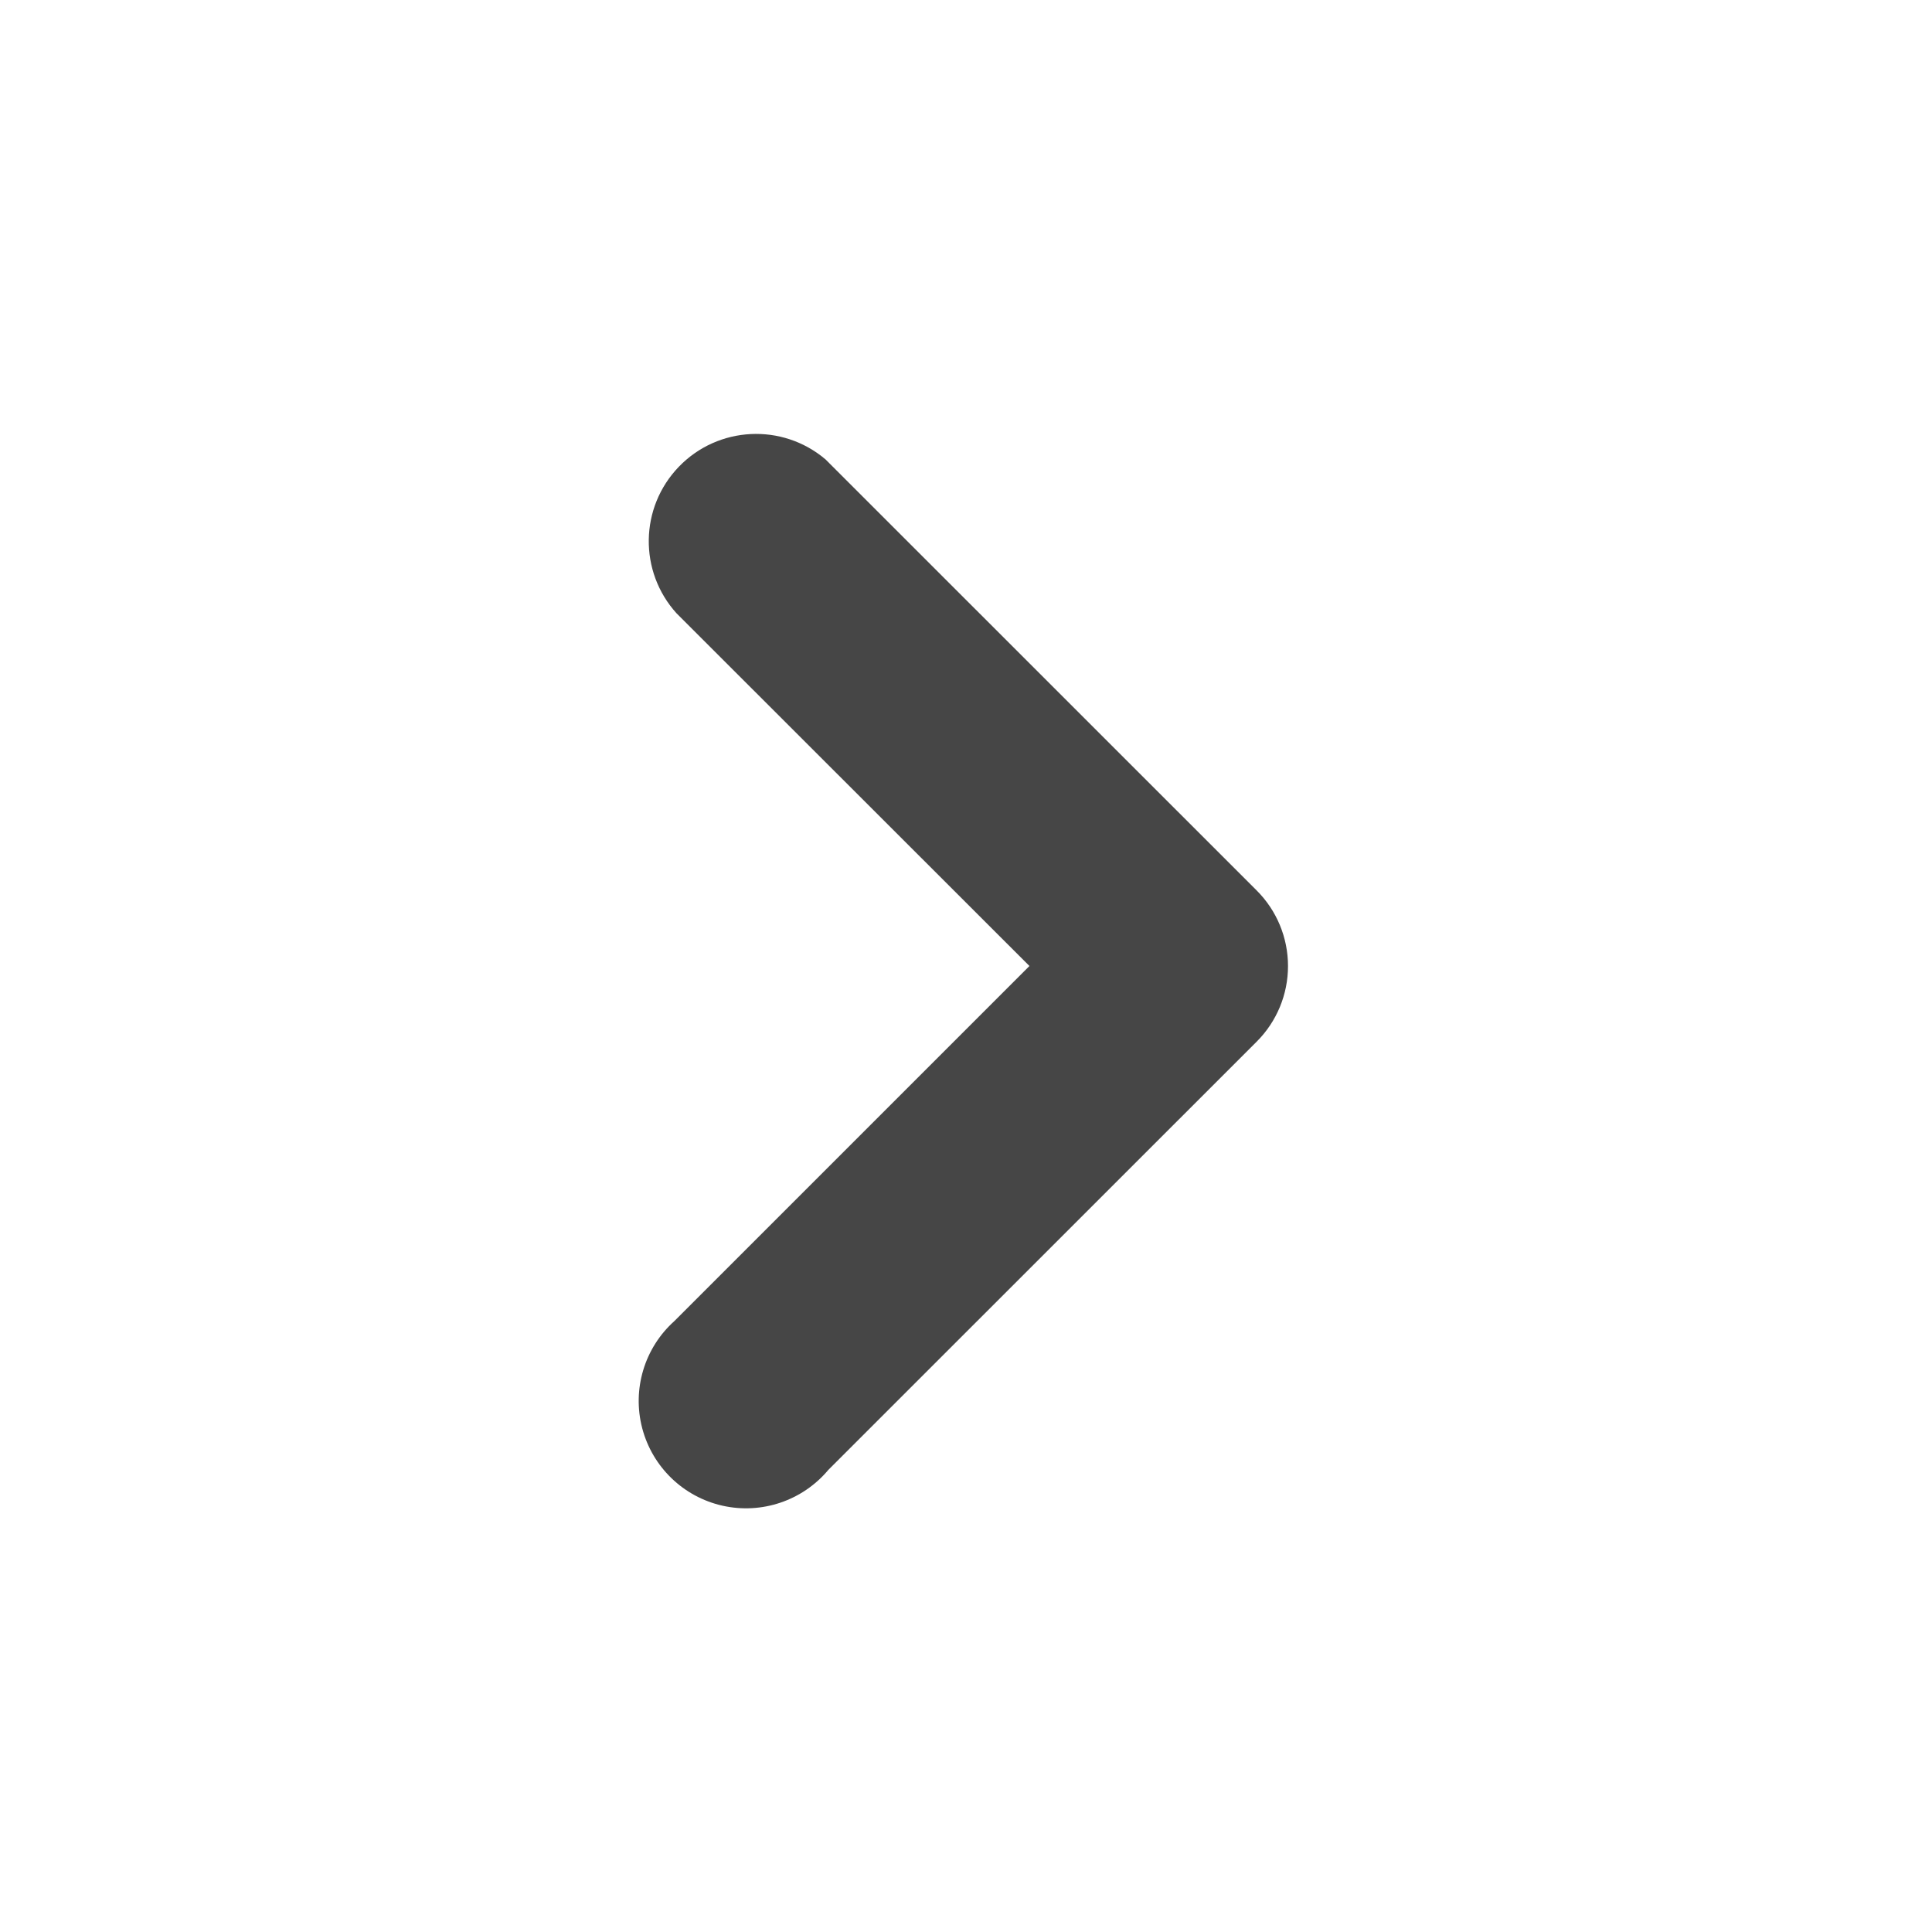
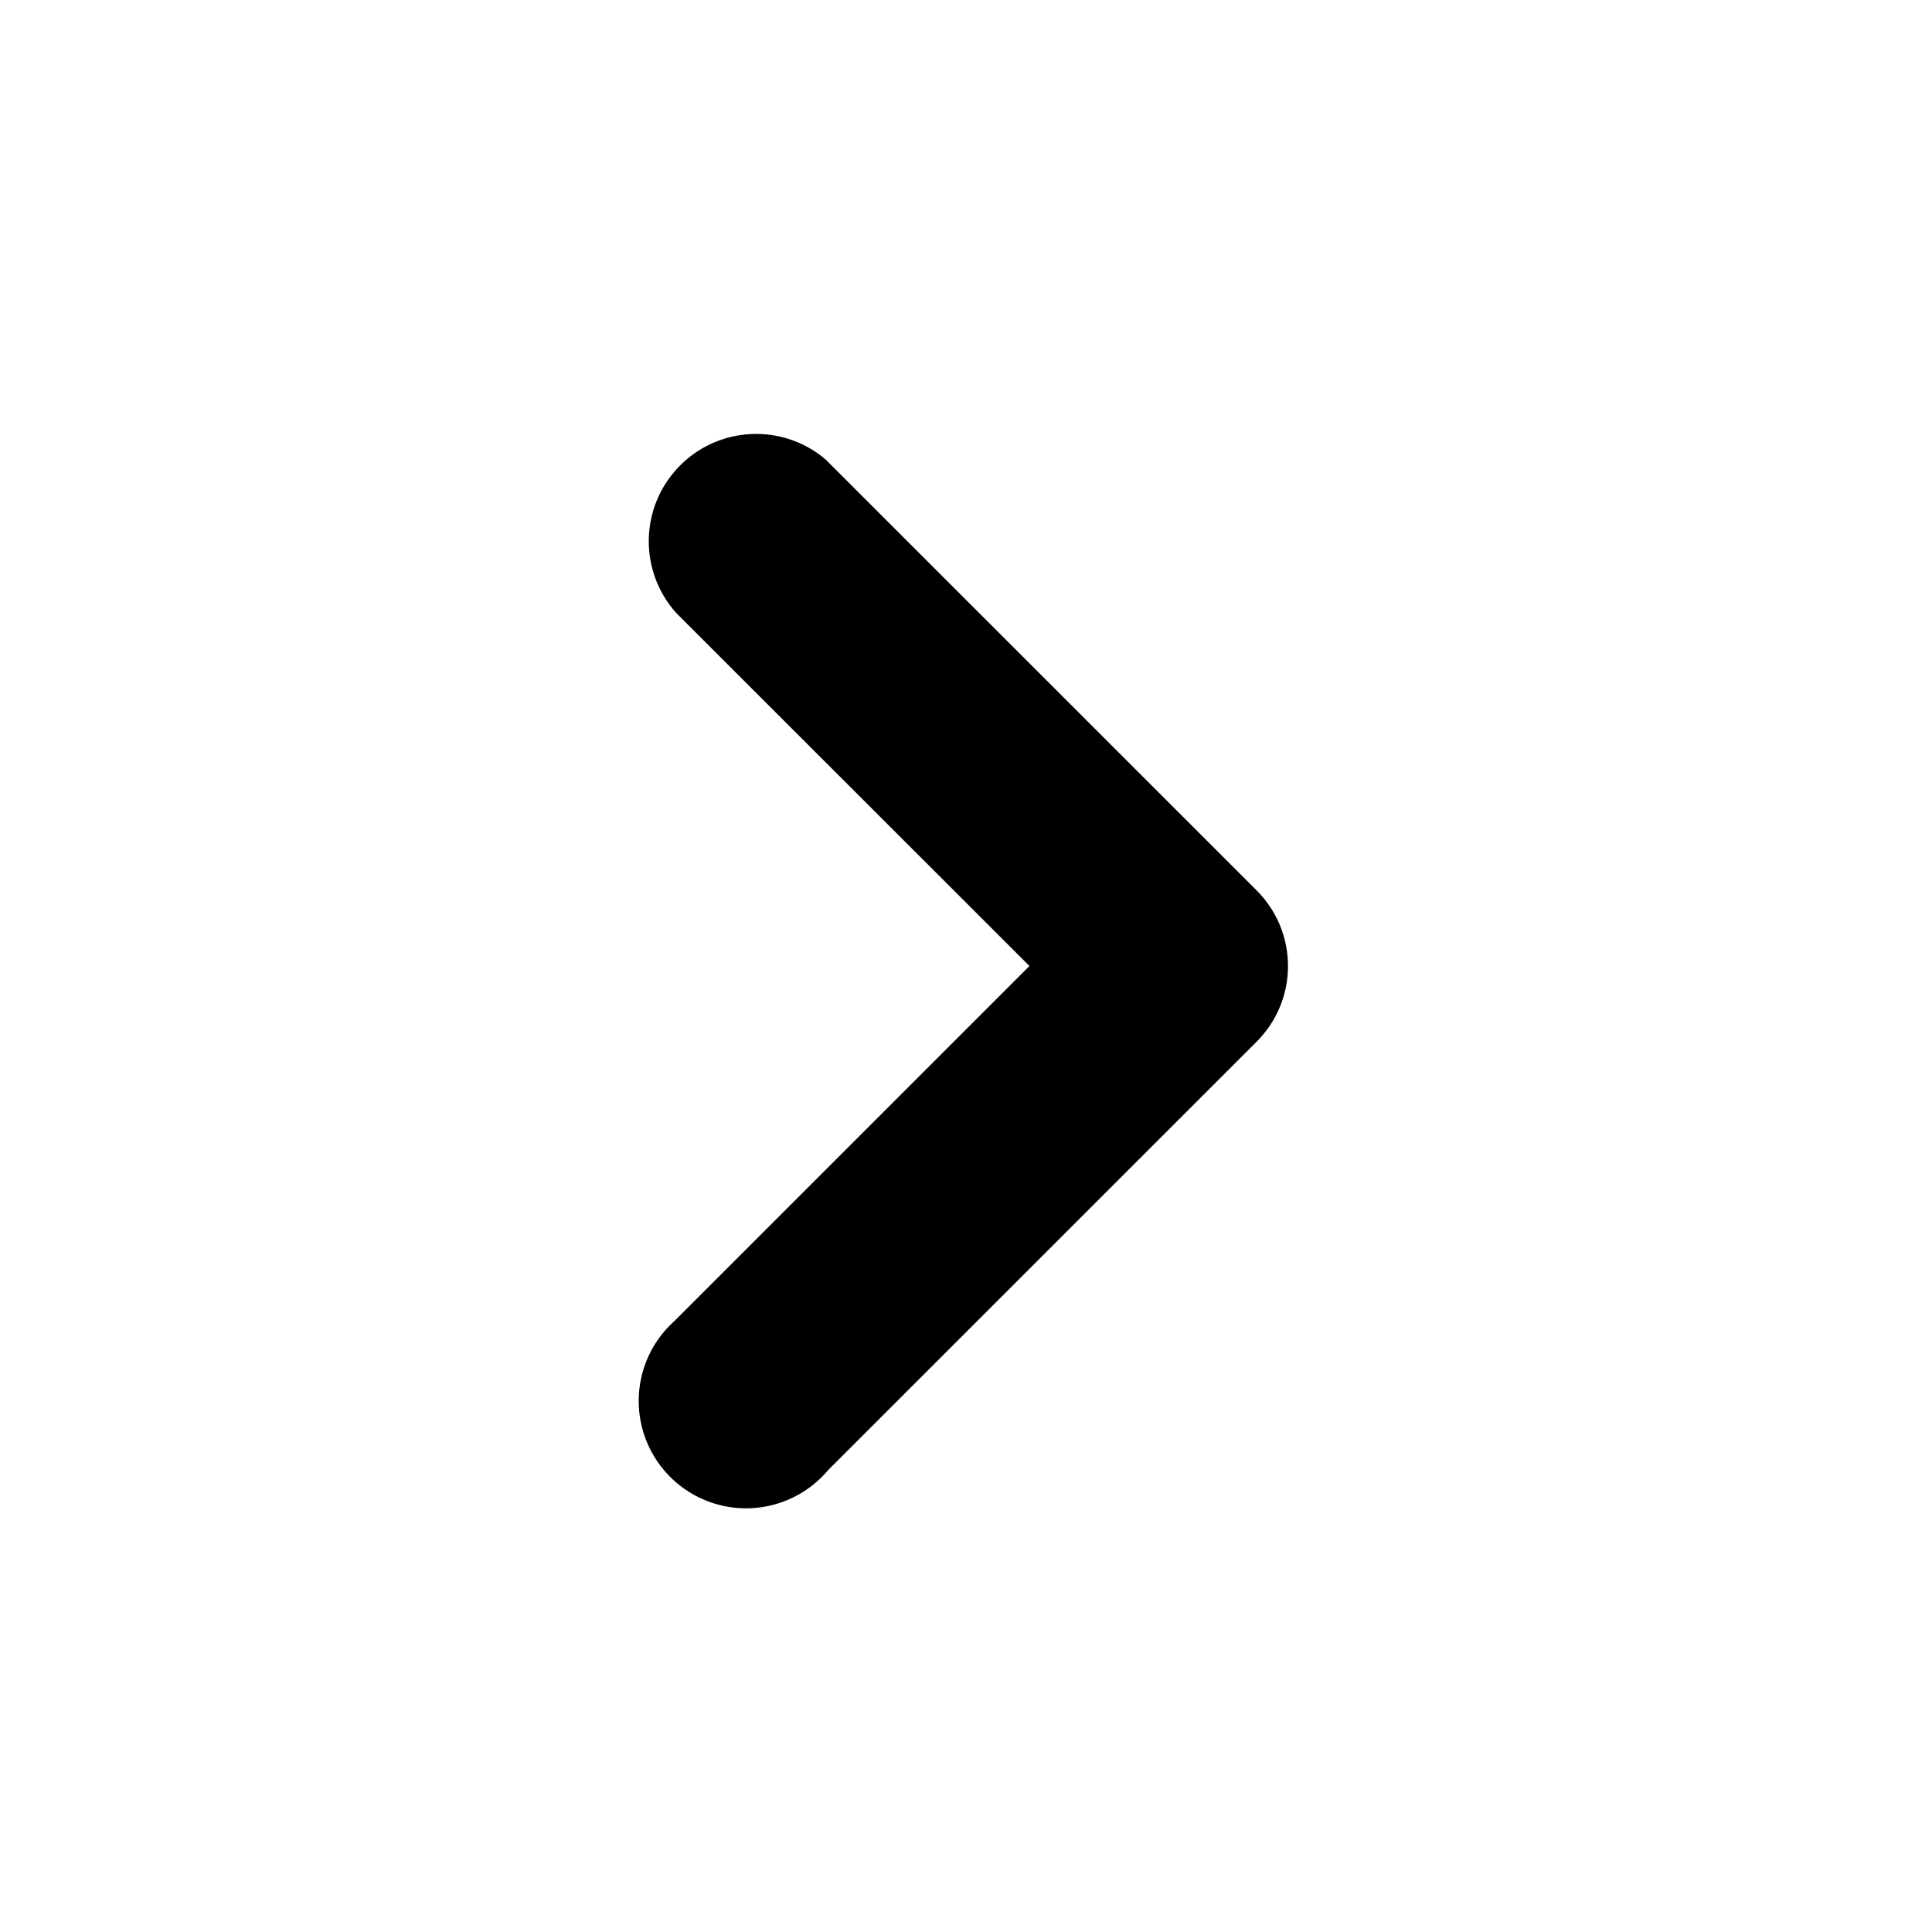
<svg xmlns="http://www.w3.org/2000/svg" height="18" viewBox="0 0 18 18" width="18">
-   <defs>
-     <style>
-       .fill {
-         fill: #464646;
-       }
-     </style>
-   </defs>
-   <rect id="Canvas" fill="#ff13dc" opacity="0" width="18" height="18" />
-   <path class="fill" d="M12,9a.994.994,0,0,1-.292.705l-3.991,3.99a1,1,0,1,1-1.435-1.386l.025-.025L9.591,9,6.304,5.715A1,1,0,0,1,7.691,4.28l.025.025,3.991,3.99A.994.994,0,0,1,12,9Z" />
+   <g id="spectrum-chevronRight">
+     <rect opacity="0" width="18" height="18" />
+     <path d="M12,9a.994.994,0,0,1-.292.705l-3.991,3.99a1,1,0,1,1-1.435-1.386l.025-.025L9.591,9,6.304,5.715A1,1,0,0,1,7.691,4.28l.025.025,3.991,3.99A.994.994,0,0,1,12,9Z" />
+   </g>
</svg>
